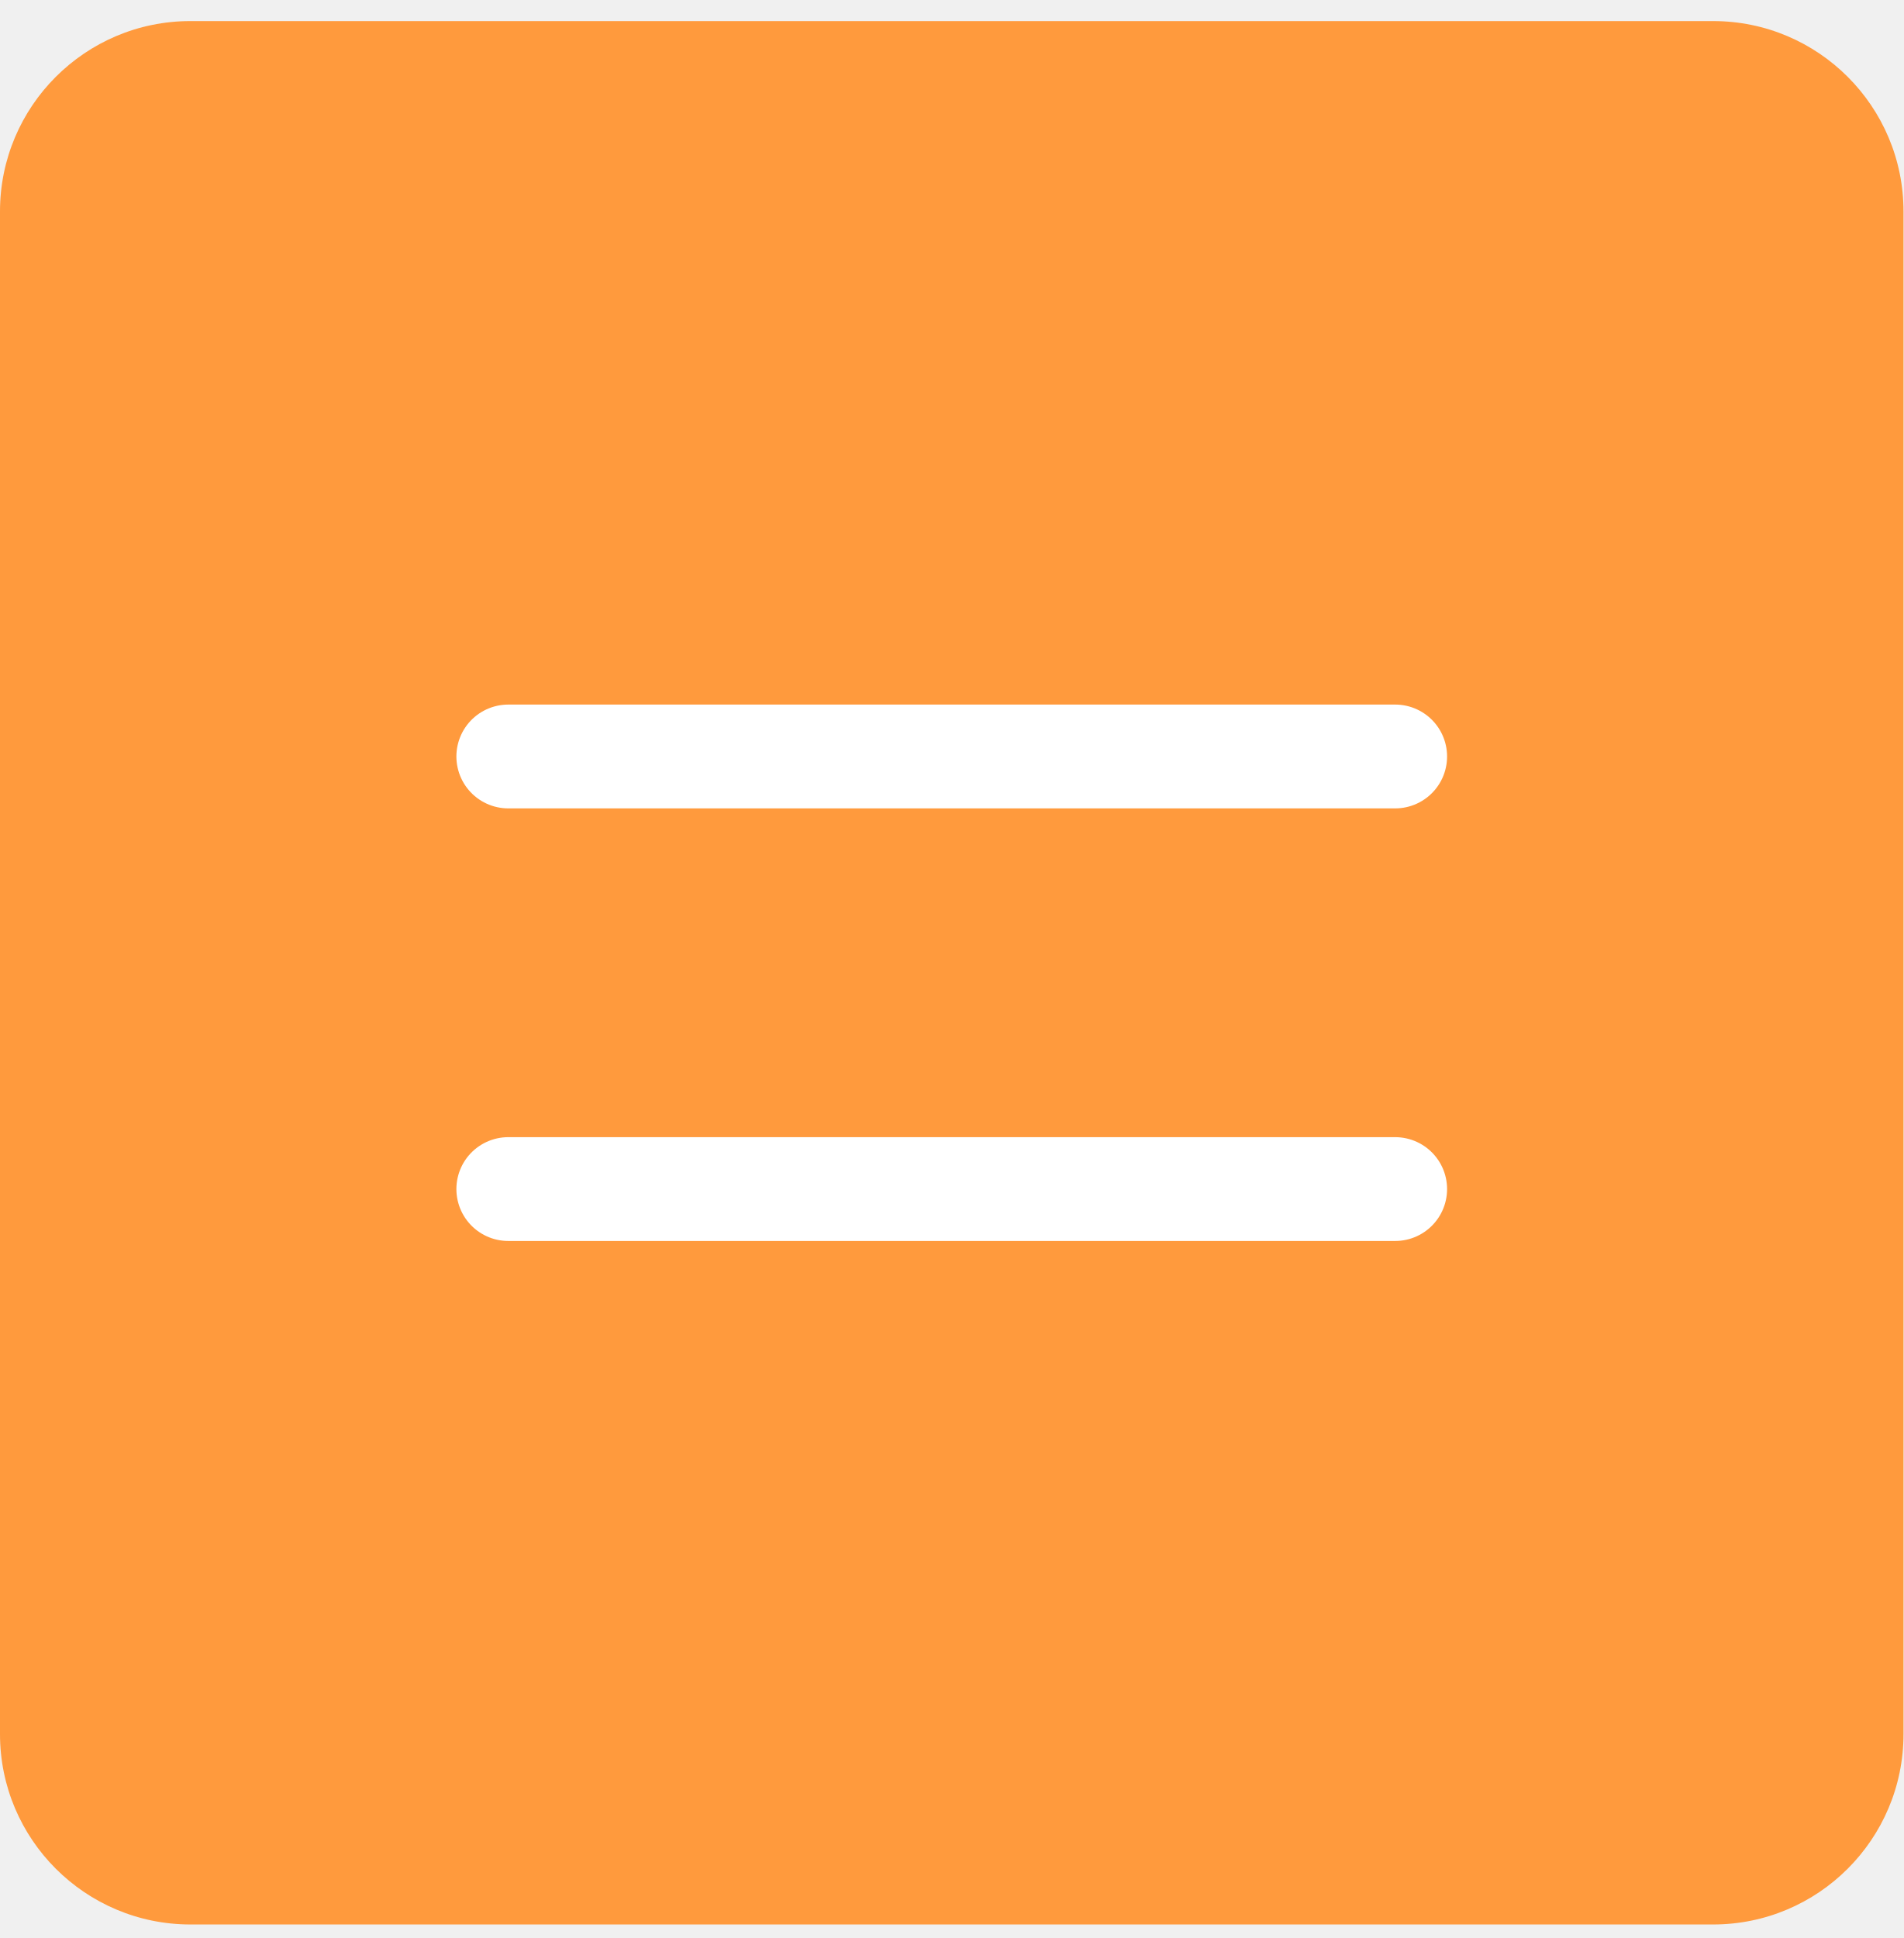
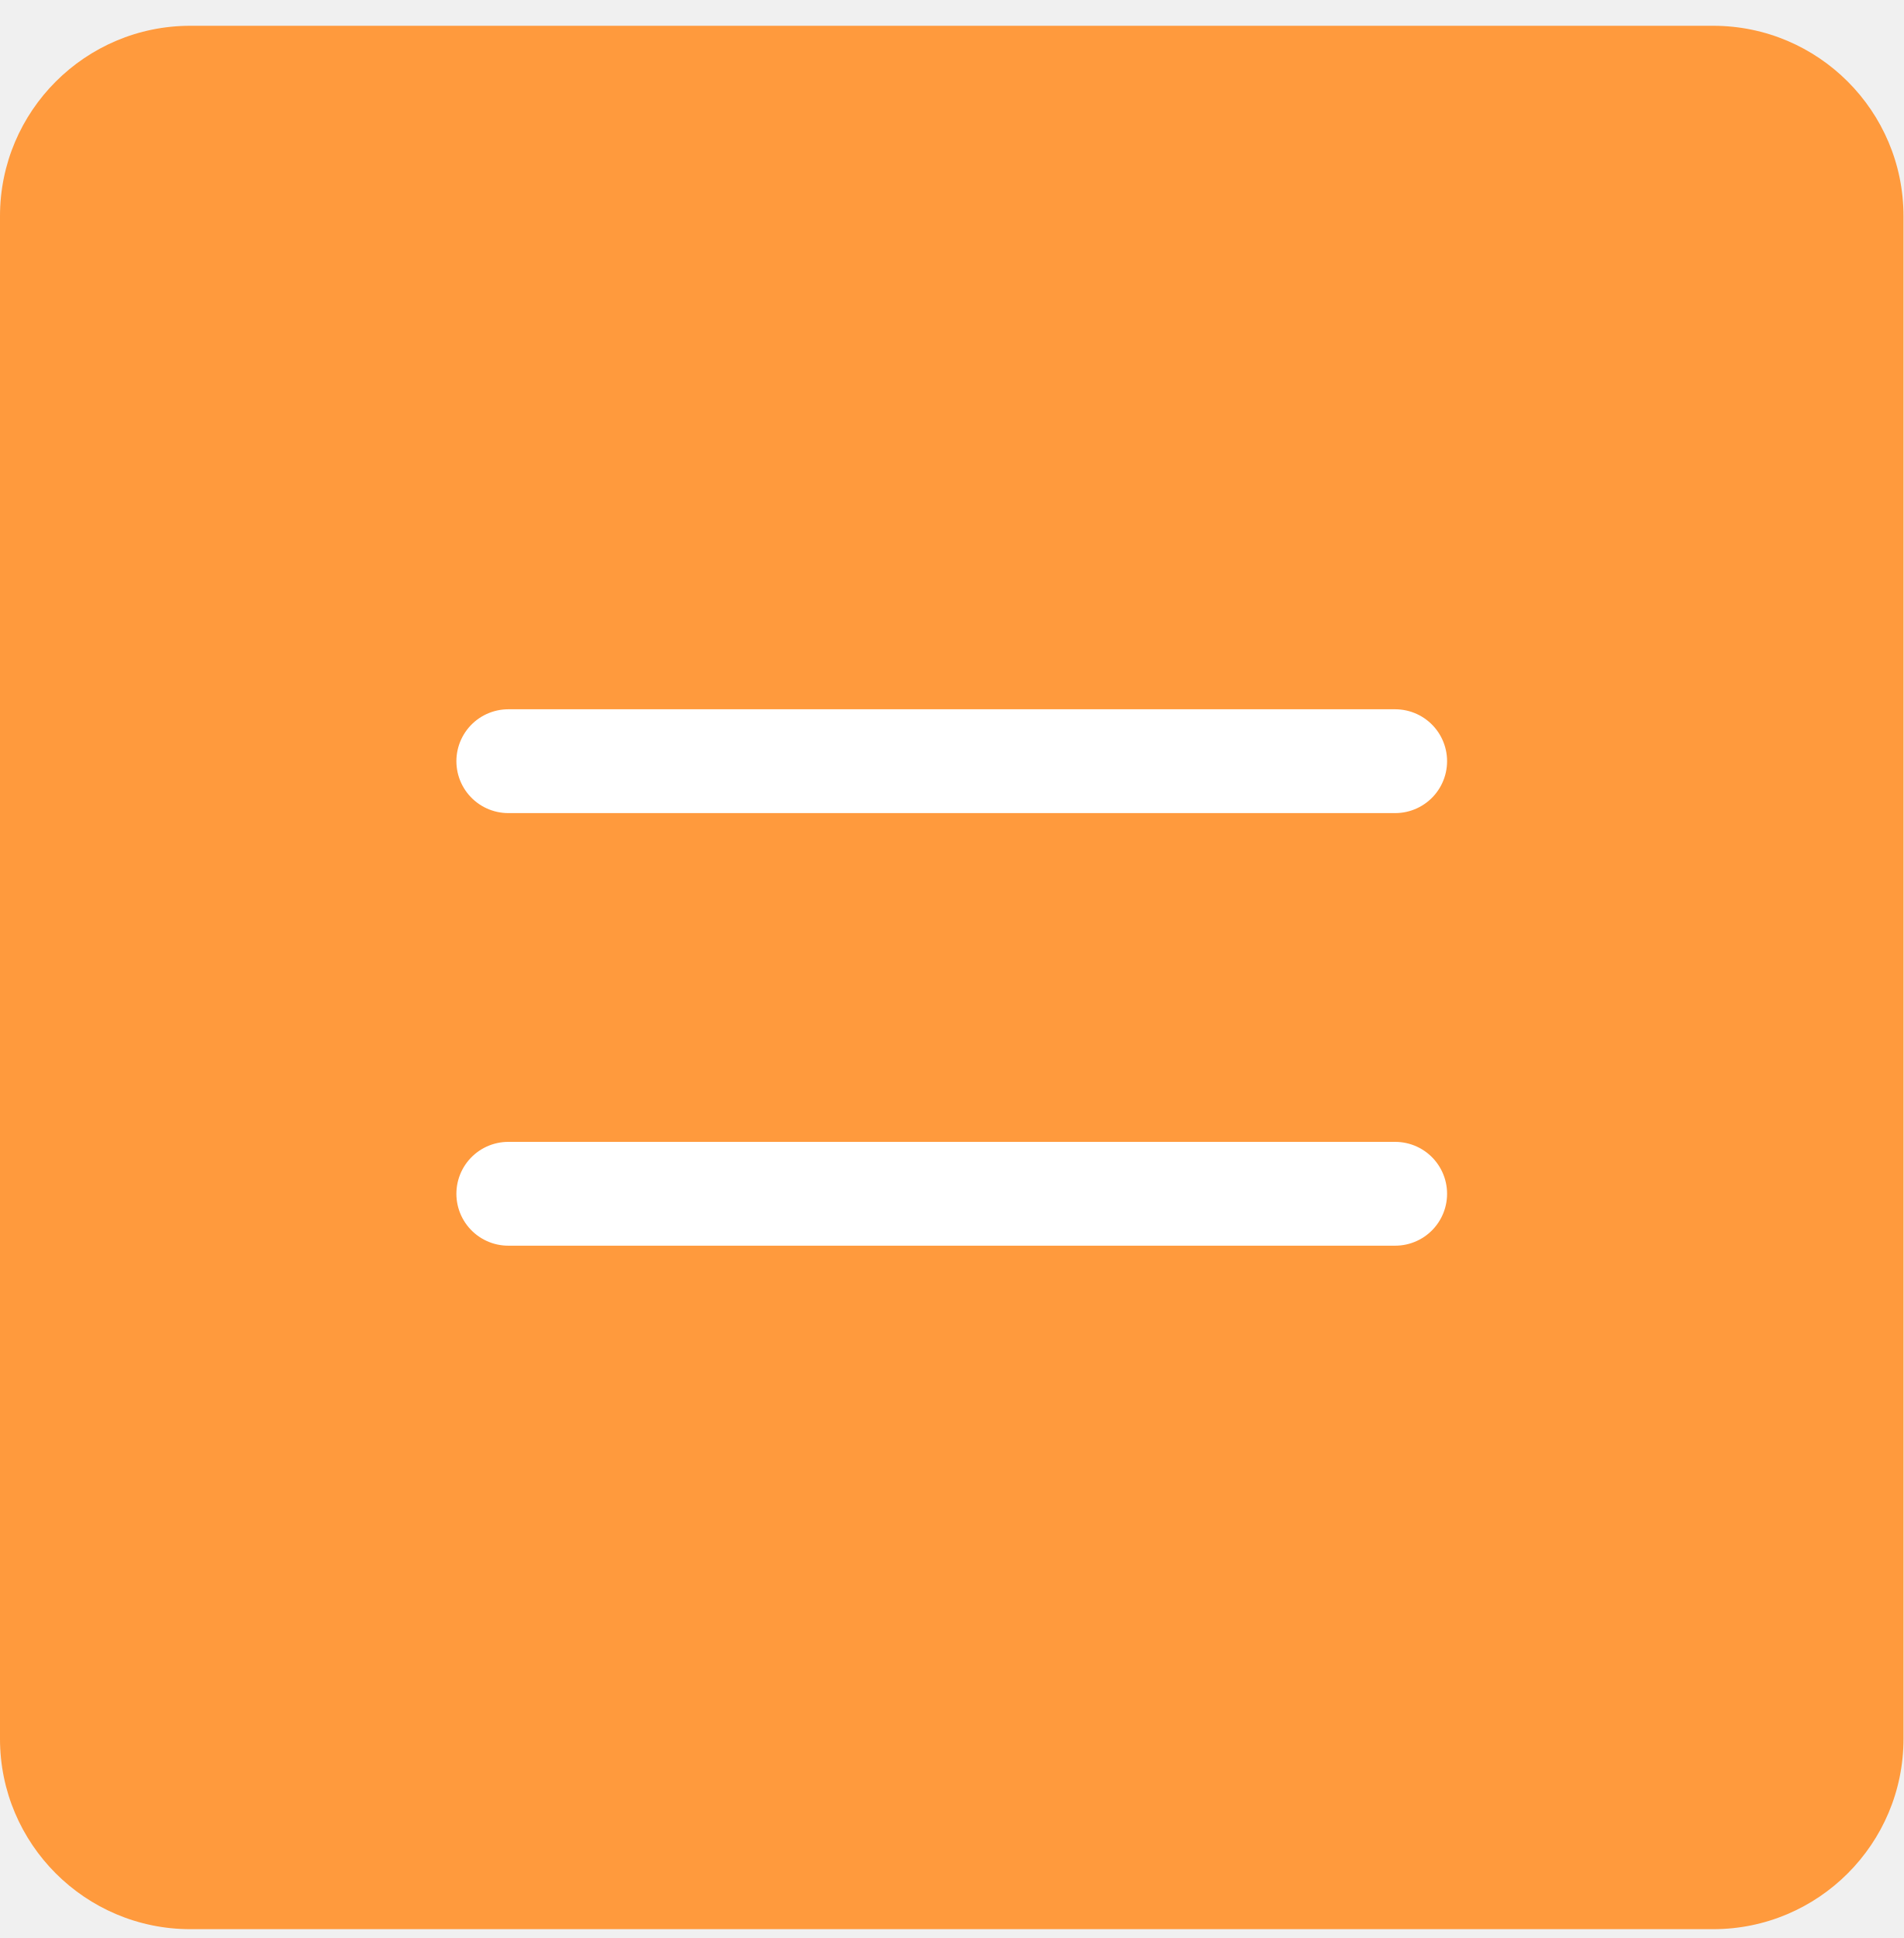
<svg xmlns="http://www.w3.org/2000/svg" width="100%" height="100%" viewBox="0 0 55 56" version="1.1" xml:space="preserve" style="fill-rule:evenodd;clip-rule:evenodd;stroke-linecap:round;stroke-linejoin:round;stroke-miterlimit:1.5;">
-   <rect id="_4.1-Assignment" x="0" y="0.609" width="55" height="55" style="fill:none;" />
+   <rect id="_4.1-Assignment" x="0" y="0.745" width="55" height="55" style="fill:none;" />
  <clipPath id="_clip1">
-     <rect x="0" y="0.609" width="55" height="55" />
+     <rect x="0" y="0.745" width="55" height="55" />
  </clipPath>
  <g clip-path="url(#_clip1)">
    <g>
      <g>
-         <path d="M55,6.109c-0,-3.035 -2.464,-5.5 -5.5,-5.5l-44,0c-3.036,0 -5.5,2.465 -5.5,5.5l-0,44c-0,3.036 2.464,5.5 5.5,5.5l44,0c3.036,0 5.5,-2.464 5.5,-5.5l-0,-44Z" style="fill:#ff9a3d;" />
+         <path d="M55,6.245c-0,-3.035 -2.464,-5.5 -5.5,-5.5l-44,0c-3.036,0 -5.5,2.465 -5.5,5.5l-0,44c-0,3.036 2.464,5.5 5.5,5.5l44,0c3.036,0 5.5,-2.464 5.5,-5.5l-0,-44Z" style="fill:#ff9a3d;" />
        <g>
-           <path d="M14.687,21.859l25.625,0" style="fill:none;stroke:#fff;stroke-width:3px;" />
-           <path d="M14.687,34.359l25.625,0" style="fill:none;stroke:#fff;stroke-width:3px;" />
+           <path d="M14.687,21.995l25.625,0" style="fill:none;stroke:#fff;stroke-width:3px;" />
+           <path d="M14.687,34.495l25.625,0" style="fill:none;stroke:#fff;stroke-width:3px;" />
        </g>
      </g>
    </g>
  </g>
</svg>
